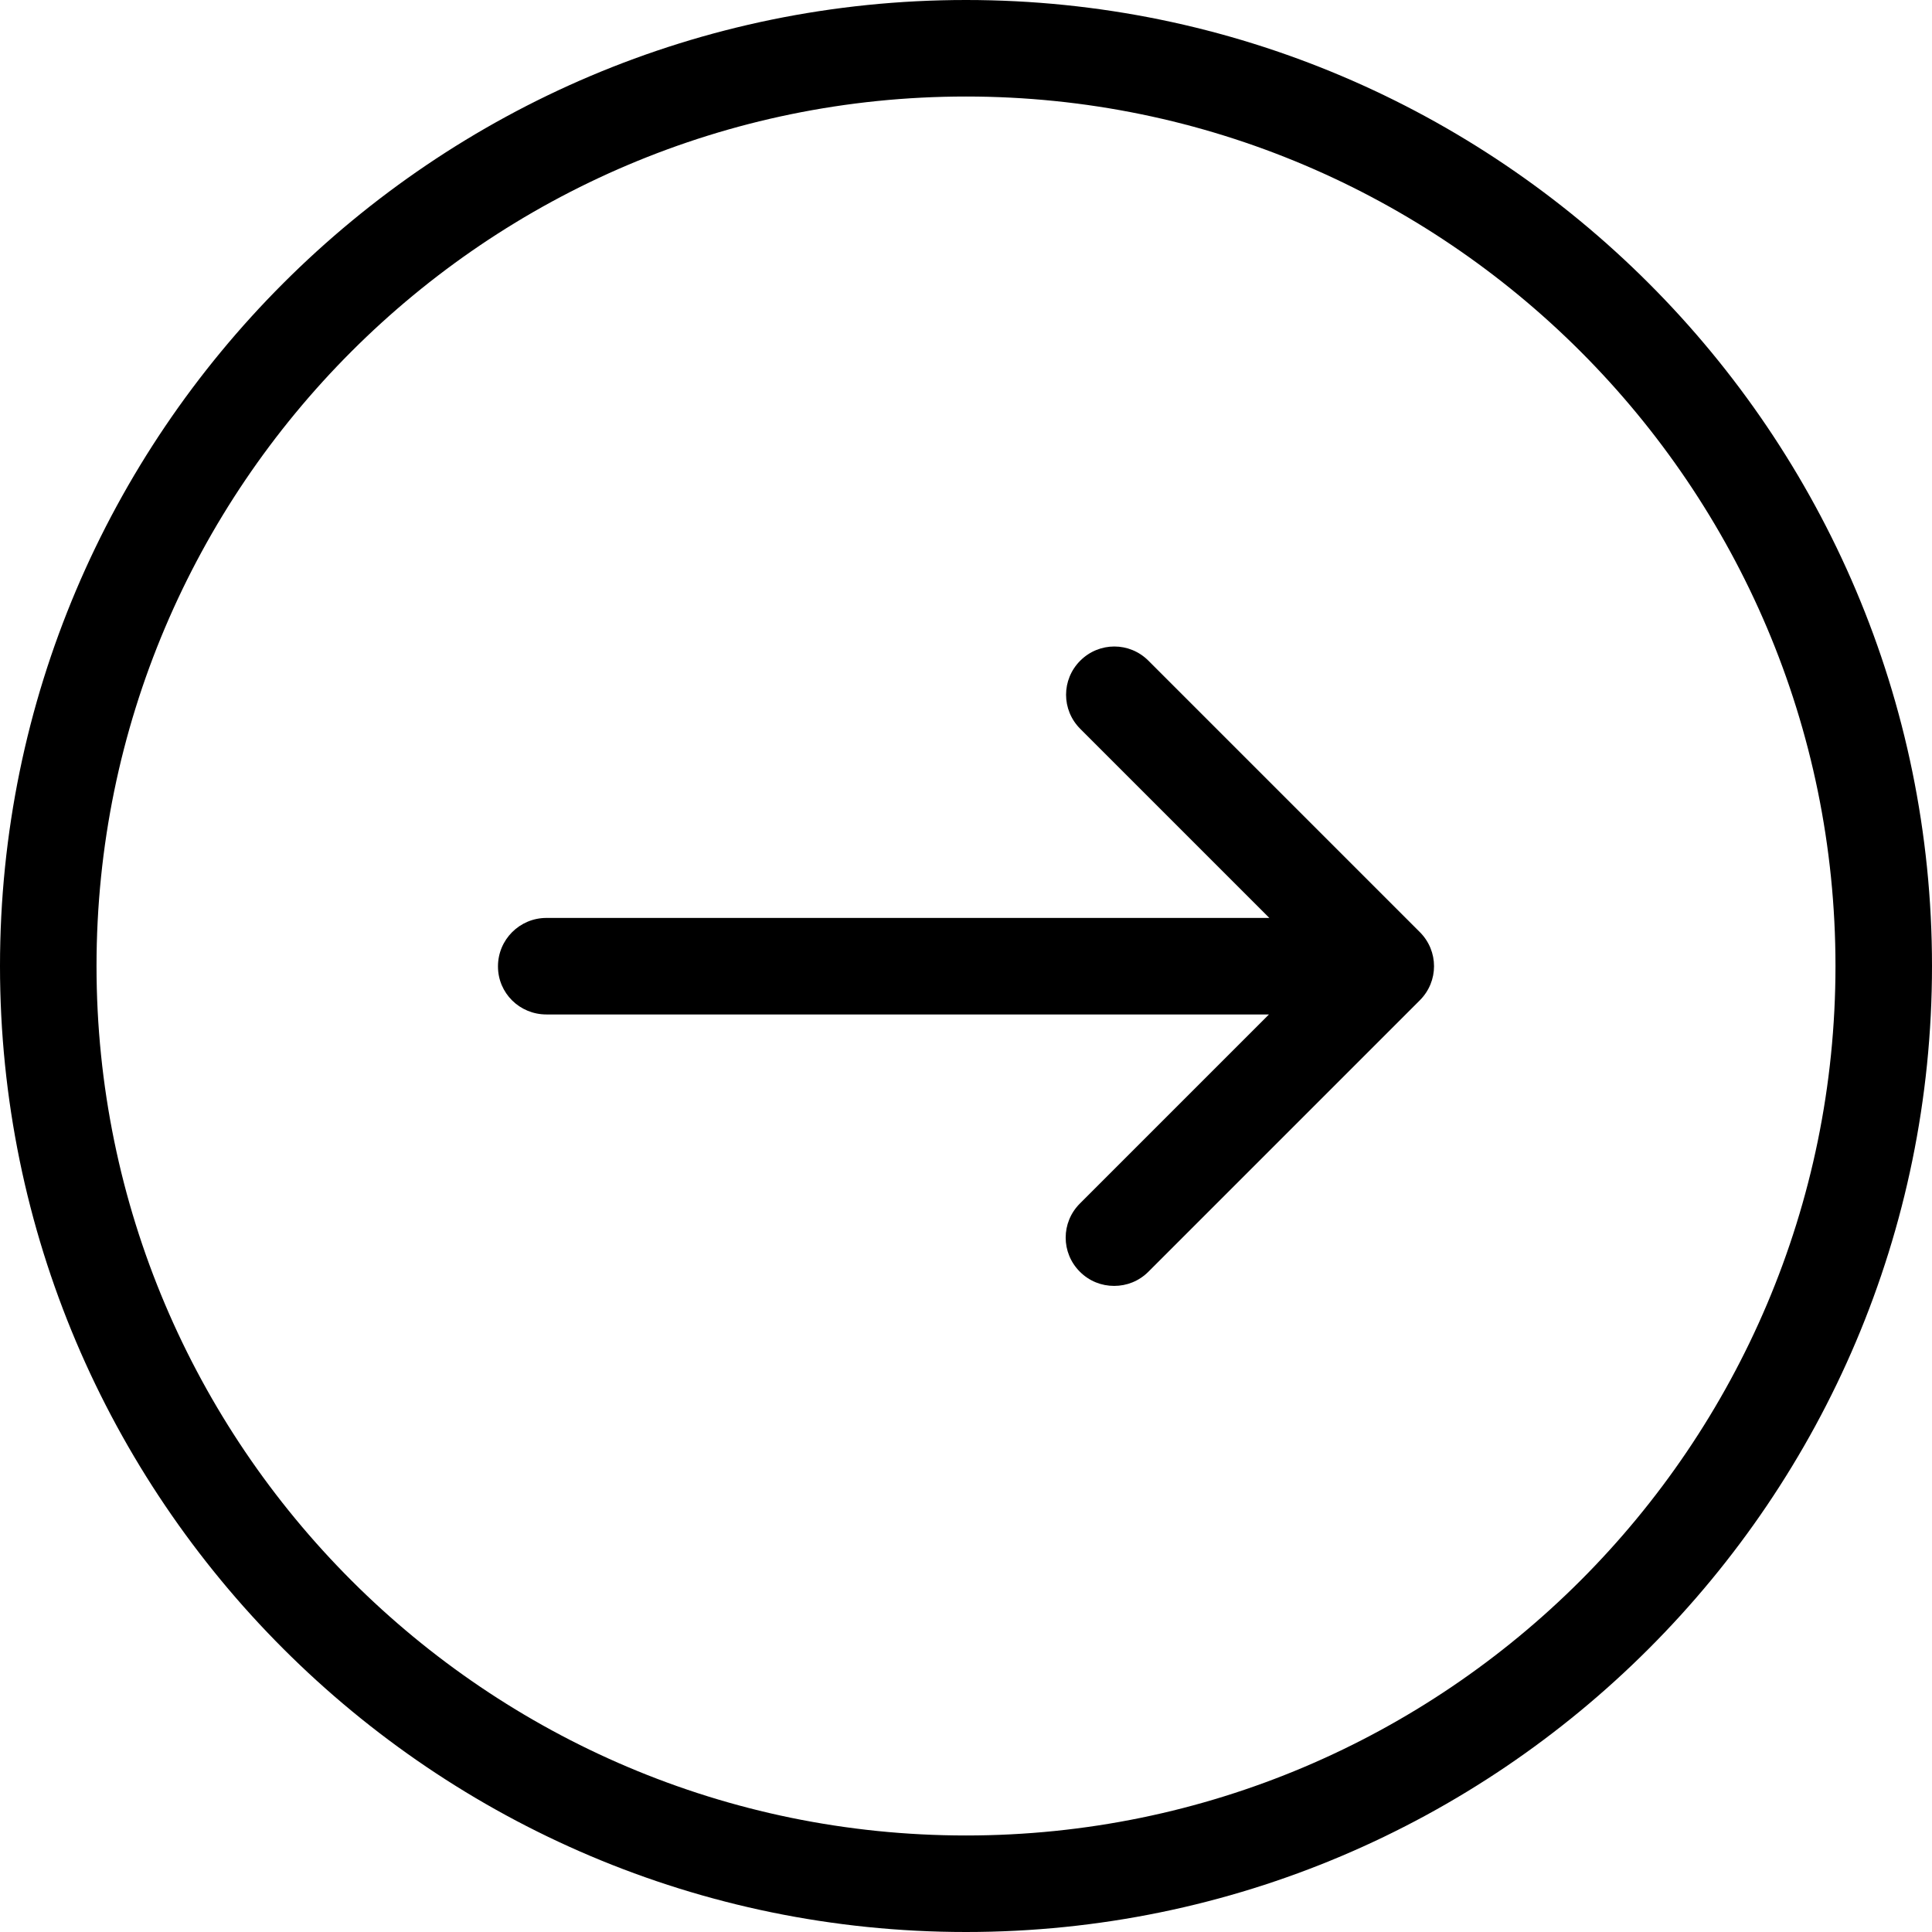
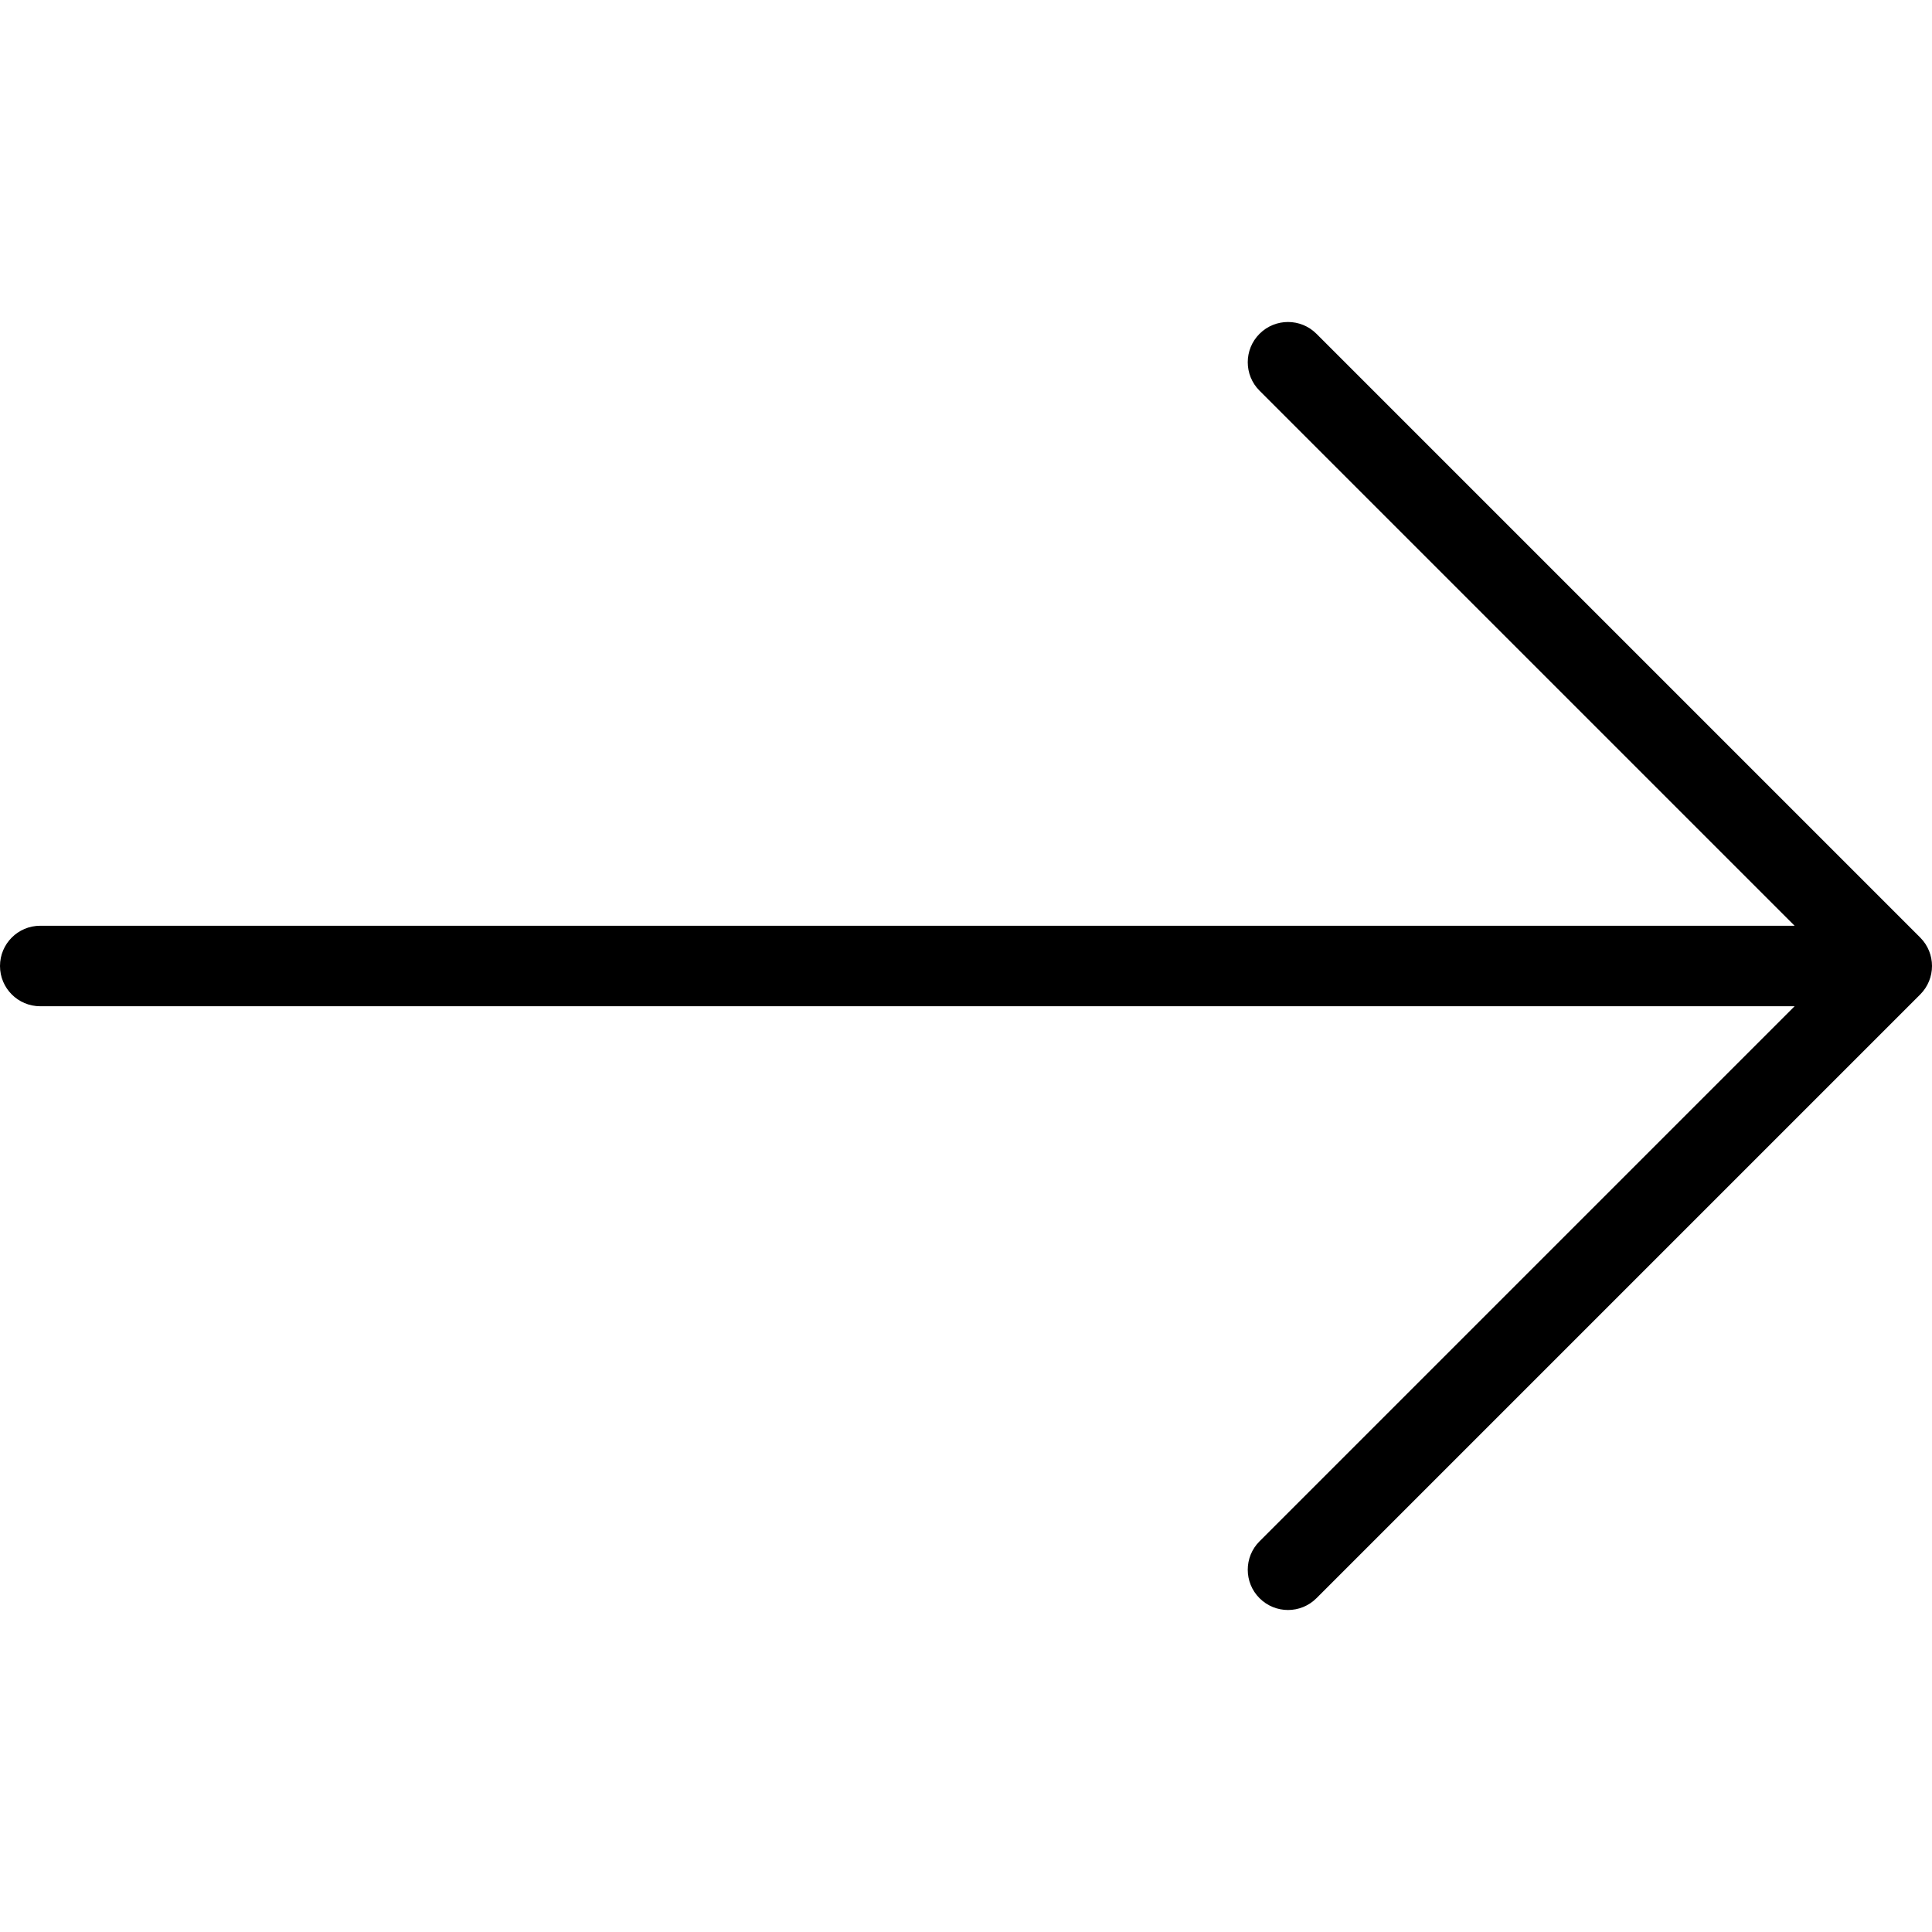
- <svg xmlns="http://www.w3.org/2000/svg" version="1.1" id="Capa_1" x="0px" y="0px" viewBox="0 0 490.4 490.4" style="enable-background:new 0 0 490.4 490.4;" xml:space="preserve">
+ <svg xmlns="http://www.w3.org/2000/svg" version="1.1" id="Layer_1" x="0px" y="0px" viewBox="0 0 512 512" style="enable-background:new 0 0 512 512;" xml:space="preserve">
  <g>
    <g>
-       <path d="M245.2,490.4c135.2,0,245.2-110,245.2-245.2S380.4,0,245.2,0S0,110,0,245.2S110,490.4,245.2,490.4z M245.2,24.5    c121.7,0,220.7,99,220.7,220.7s-99,220.7-220.7,220.7s-220.7-99-220.7-220.7S123.5,24.5,245.2,24.5z" />
-       <path d="M138.7,257.5h183.4l-48,48c-4.8,4.8-4.8,12.5,0,17.3c2.4,2.4,5.5,3.6,8.7,3.6s6.3-1.2,8.7-3.6l68.9-68.9    c4.8-4.8,4.8-12.5,0-17.3l-68.9-68.9c-4.8-4.8-12.5-4.8-17.3,0s-4.8,12.5,0,17.3l48,48H138.7c-6.8,0-12.3,5.5-12.3,12.3    C126.4,252.1,131.9,257.5,138.7,257.5z" />
+       <path d="M508.875,248.458l-160-160c-4.167-4.167-10.917-4.167-15.083,0c-4.167,4.167-4.167,10.917,0,15.083l141.792,141.792    H10.667C4.771,245.333,0,250.104,0,256s4.771,10.667,10.667,10.667h464.917L333.792,408.458c-4.167,4.167-4.167,10.917,0,15.083    c2.083,2.083,4.813,3.125,7.542,3.125c2.729,0,5.458-1.042,7.542-3.125l160-160C513.042,259.375,513.042,252.625,508.875,248.458z    " />
    </g>
  </g>
  <g>
</g>
  <g>
</g>
  <g>
</g>
  <g>
</g>
  <g>
</g>
  <g>
</g>
  <g>
</g>
  <g>
</g>
  <g>
</g>
  <g>
</g>
  <g>
</g>
  <g>
</g>
  <g>
</g>
  <g>
</g>
  <g>
</g>
</svg>
